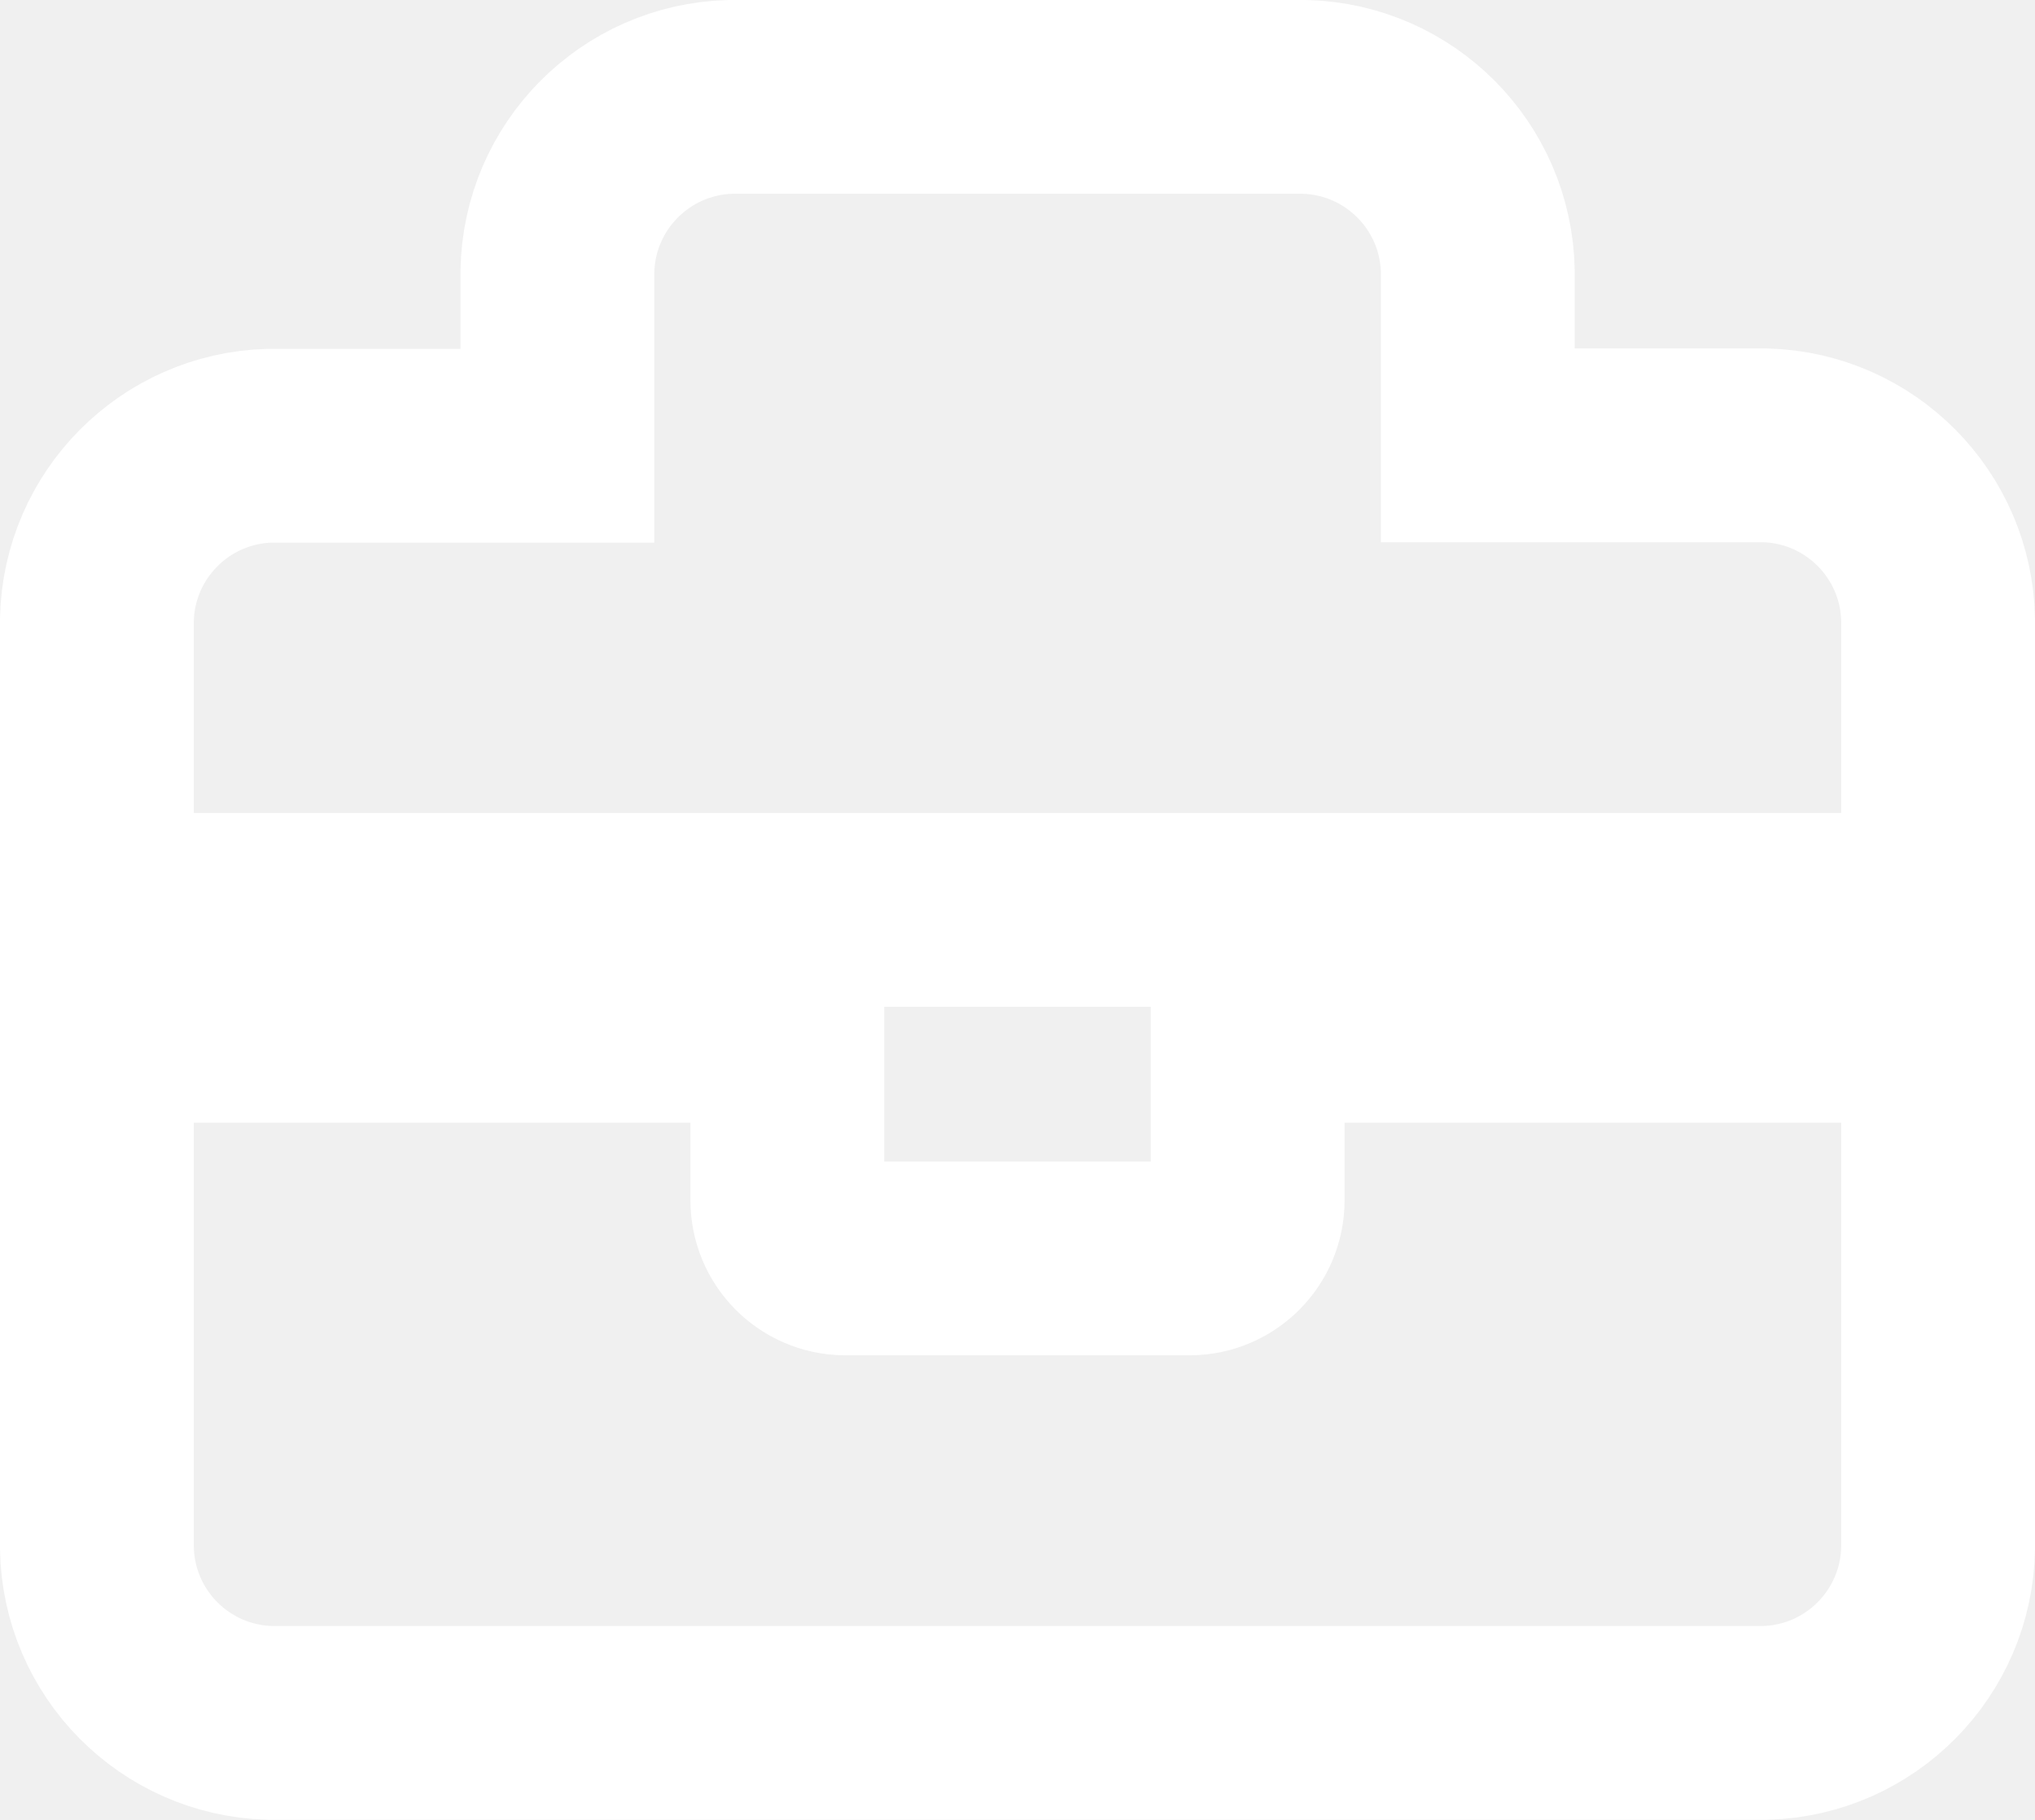
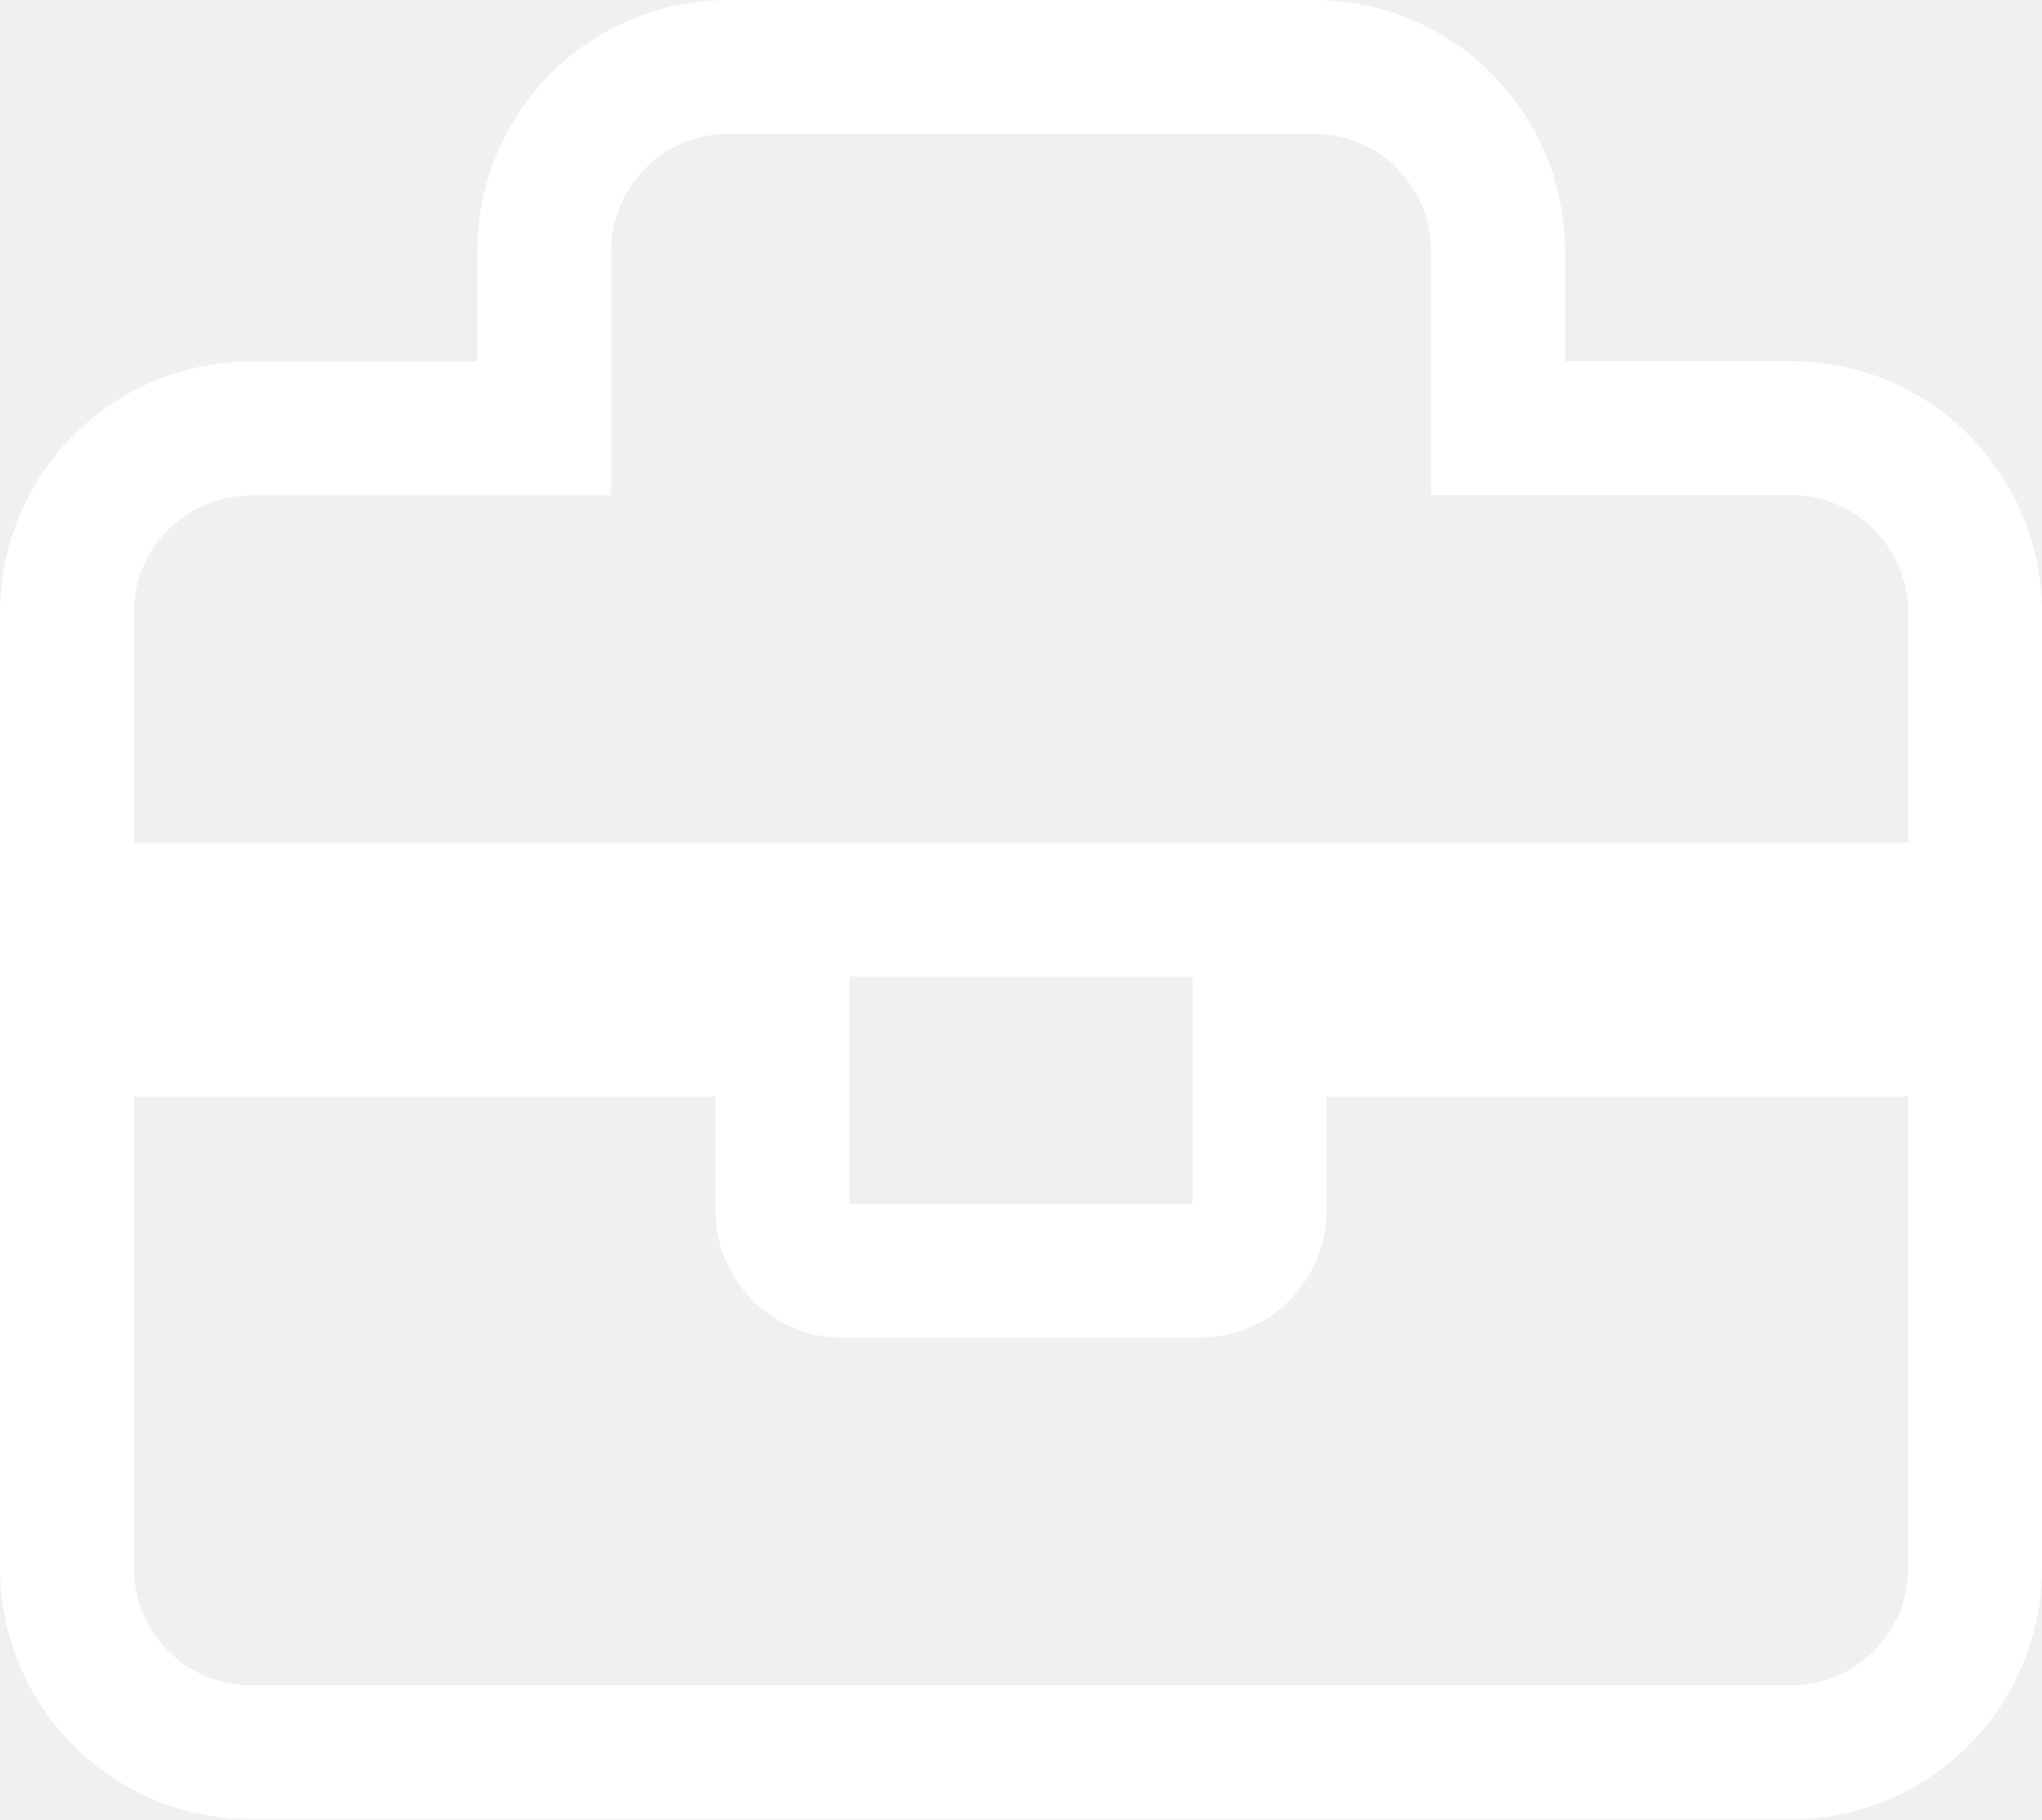
- <svg xmlns="http://www.w3.org/2000/svg" width="31.5" height="28.17" viewBox="0 0 31.5 28.17">
-   <path id="work_l" d="M17.813,19.33a.9.9,0,0,1-.891.9H11.578a.9.9,0,0,1-.891-.9v-2.7H0v8.09a2.752,2.752,0,0,0,2.672,2.7H25.828a2.752,2.752,0,0,0,2.672-2.7v-8.09H17.813ZM25.828,7.644H21.375v-2.7A2.752,2.752,0,0,0,18.7,2.25H9.8a2.752,2.752,0,0,0-2.672,2.7v2.7H2.672A2.752,2.752,0,0,0,0,10.34v4.495H28.5V10.34A2.752,2.752,0,0,0,25.828,7.644Z" transform="translate(1.5 -0.75)" fill="none" stroke="#fff" stroke-width="3" />
+ <svg xmlns="http://www.w3.org/2000/svg" width="30.5" height="27.17" viewBox="0 0 30.5 27.17">
+   <path id="work_l" d="M17.813,19.33a.9.9,0,0,1-.891.9H11.578a.9.9,0,0,1-.891-.9v-2.7H0v8.09a2.752,2.752,0,0,0,2.672,2.7H25.828a2.752,2.752,0,0,0,2.672-2.7v-8.09H17.813ZM25.828,7.644H21.375v-2.7A2.752,2.752,0,0,0,18.7,2.25H9.8a2.752,2.752,0,0,0-2.672,2.7v2.7H2.672A2.752,2.752,0,0,0,0,10.34v4.495H28.5V10.34A2.752,2.752,0,0,0,25.828,7.644Z" transform="translate(1 -1.25)" fill="none" stroke="#fff" stroke-width="2" />
</svg>
